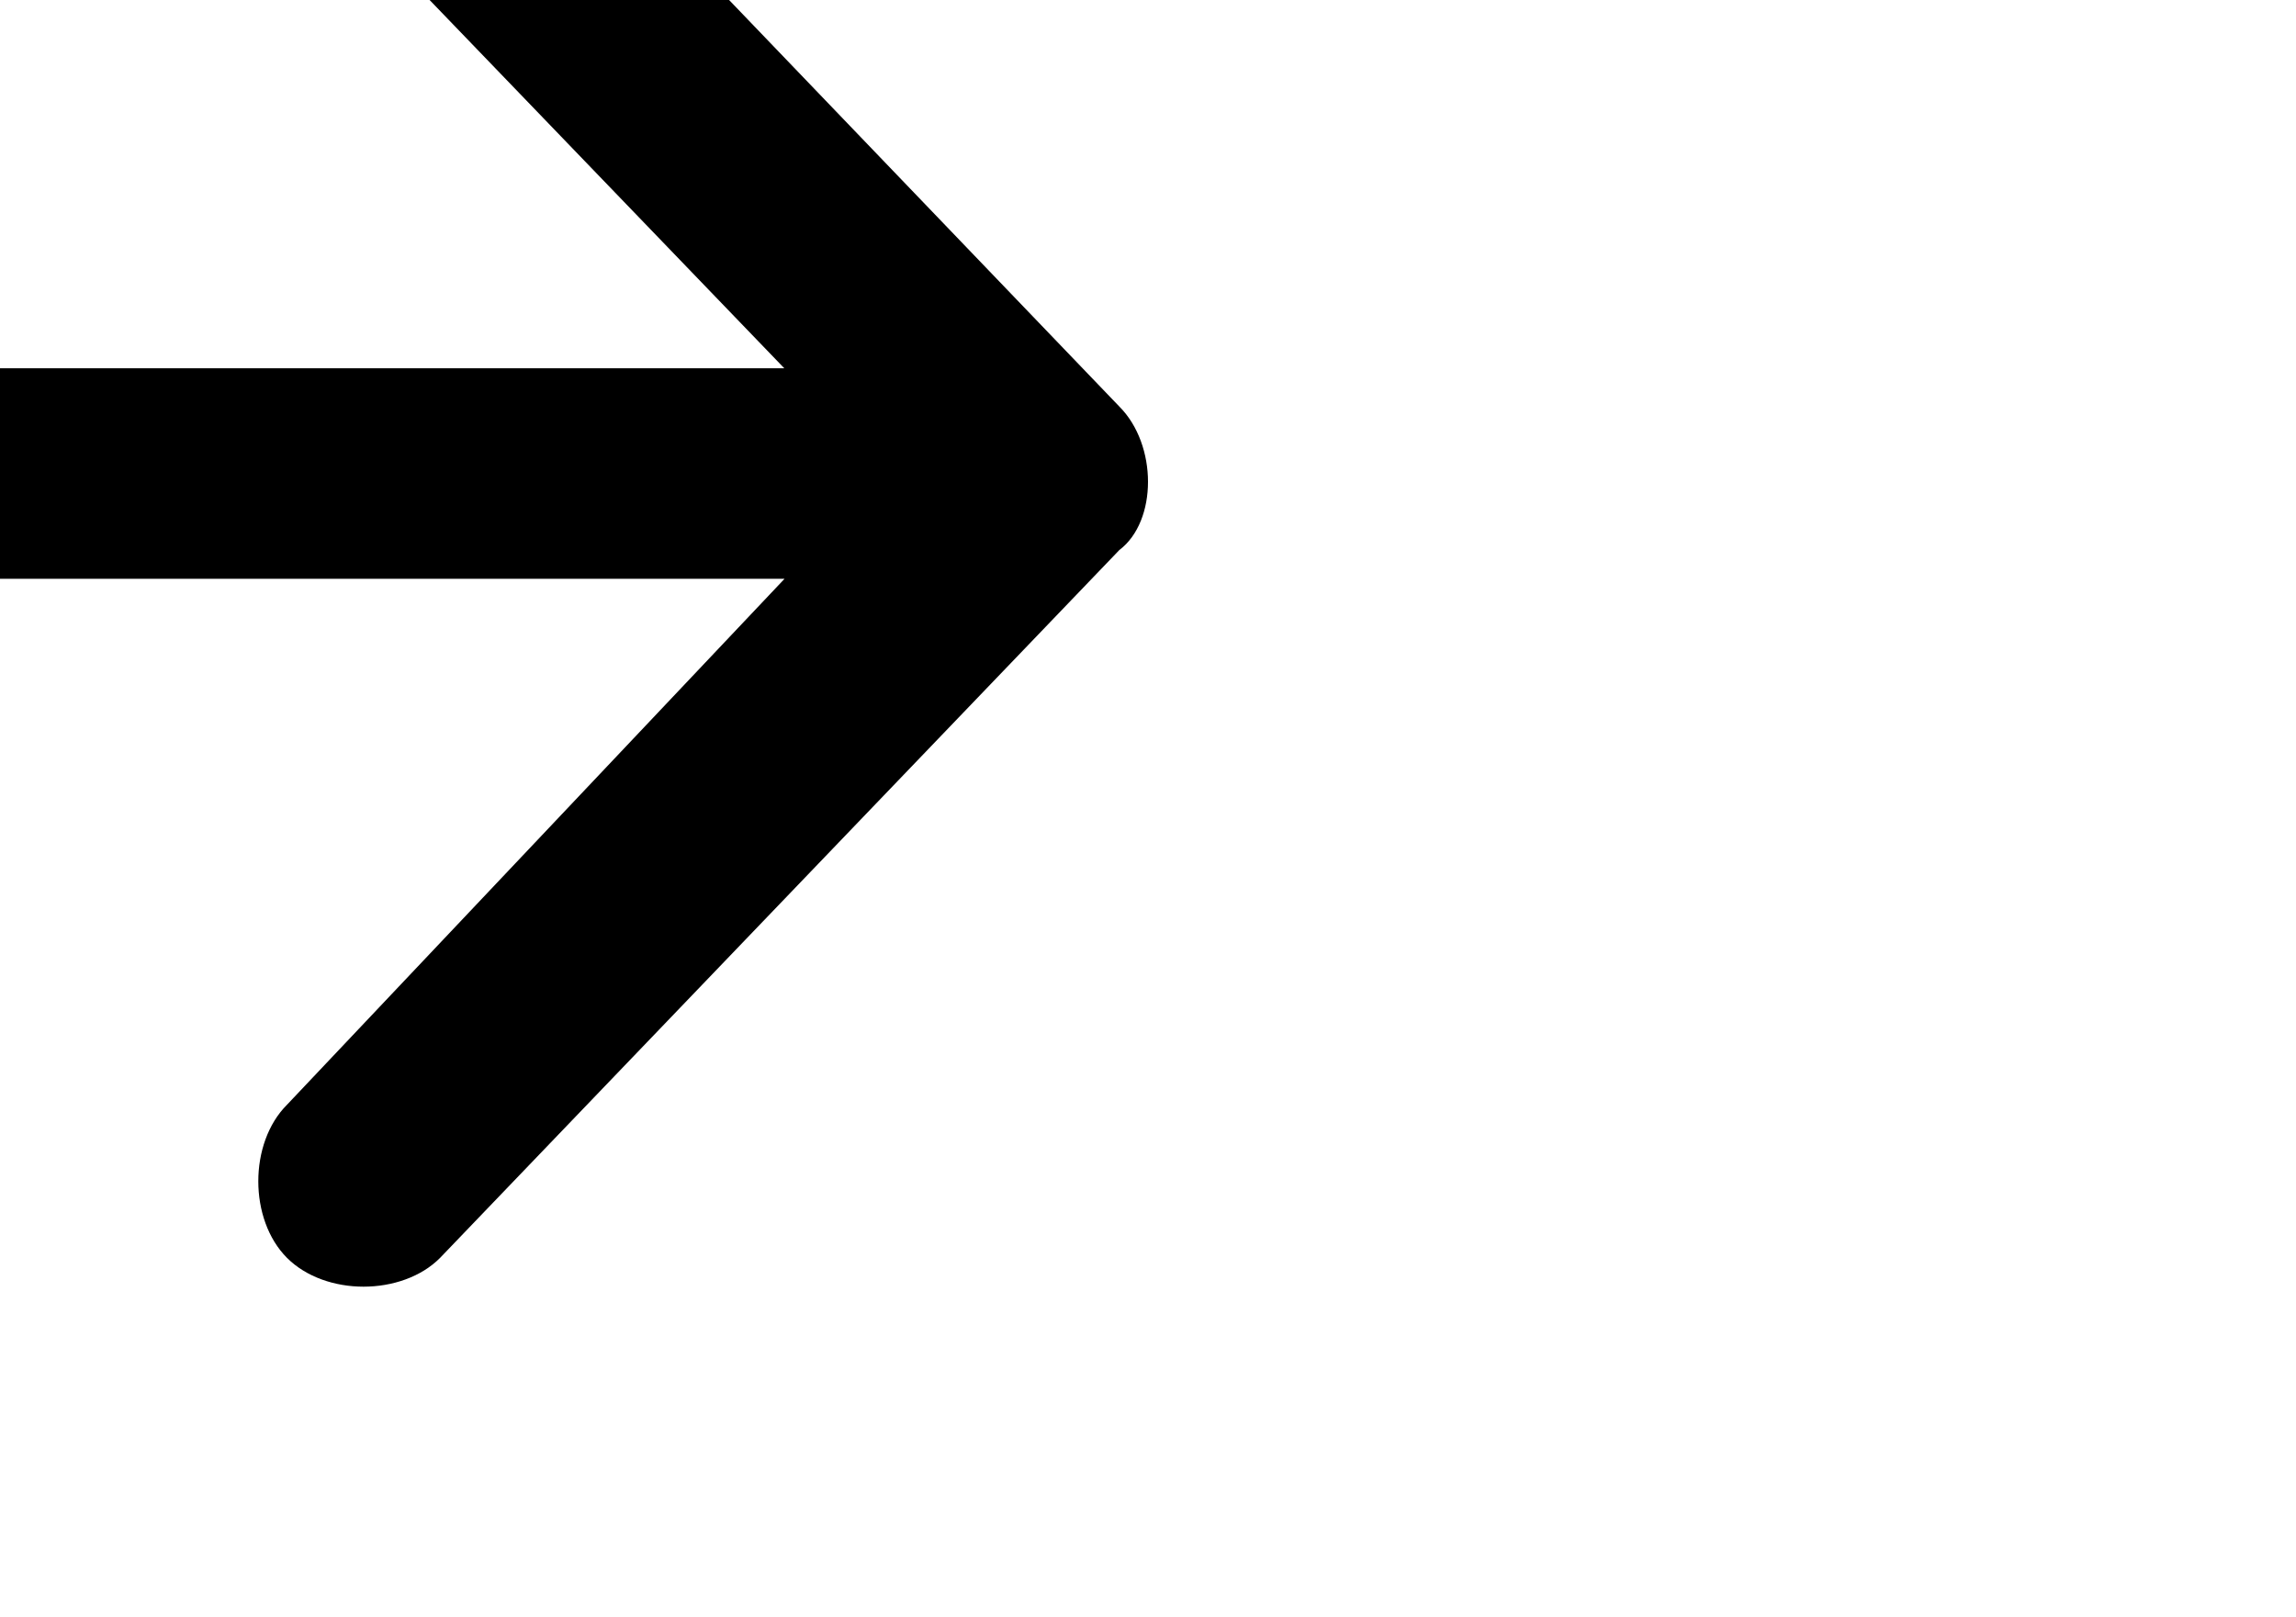
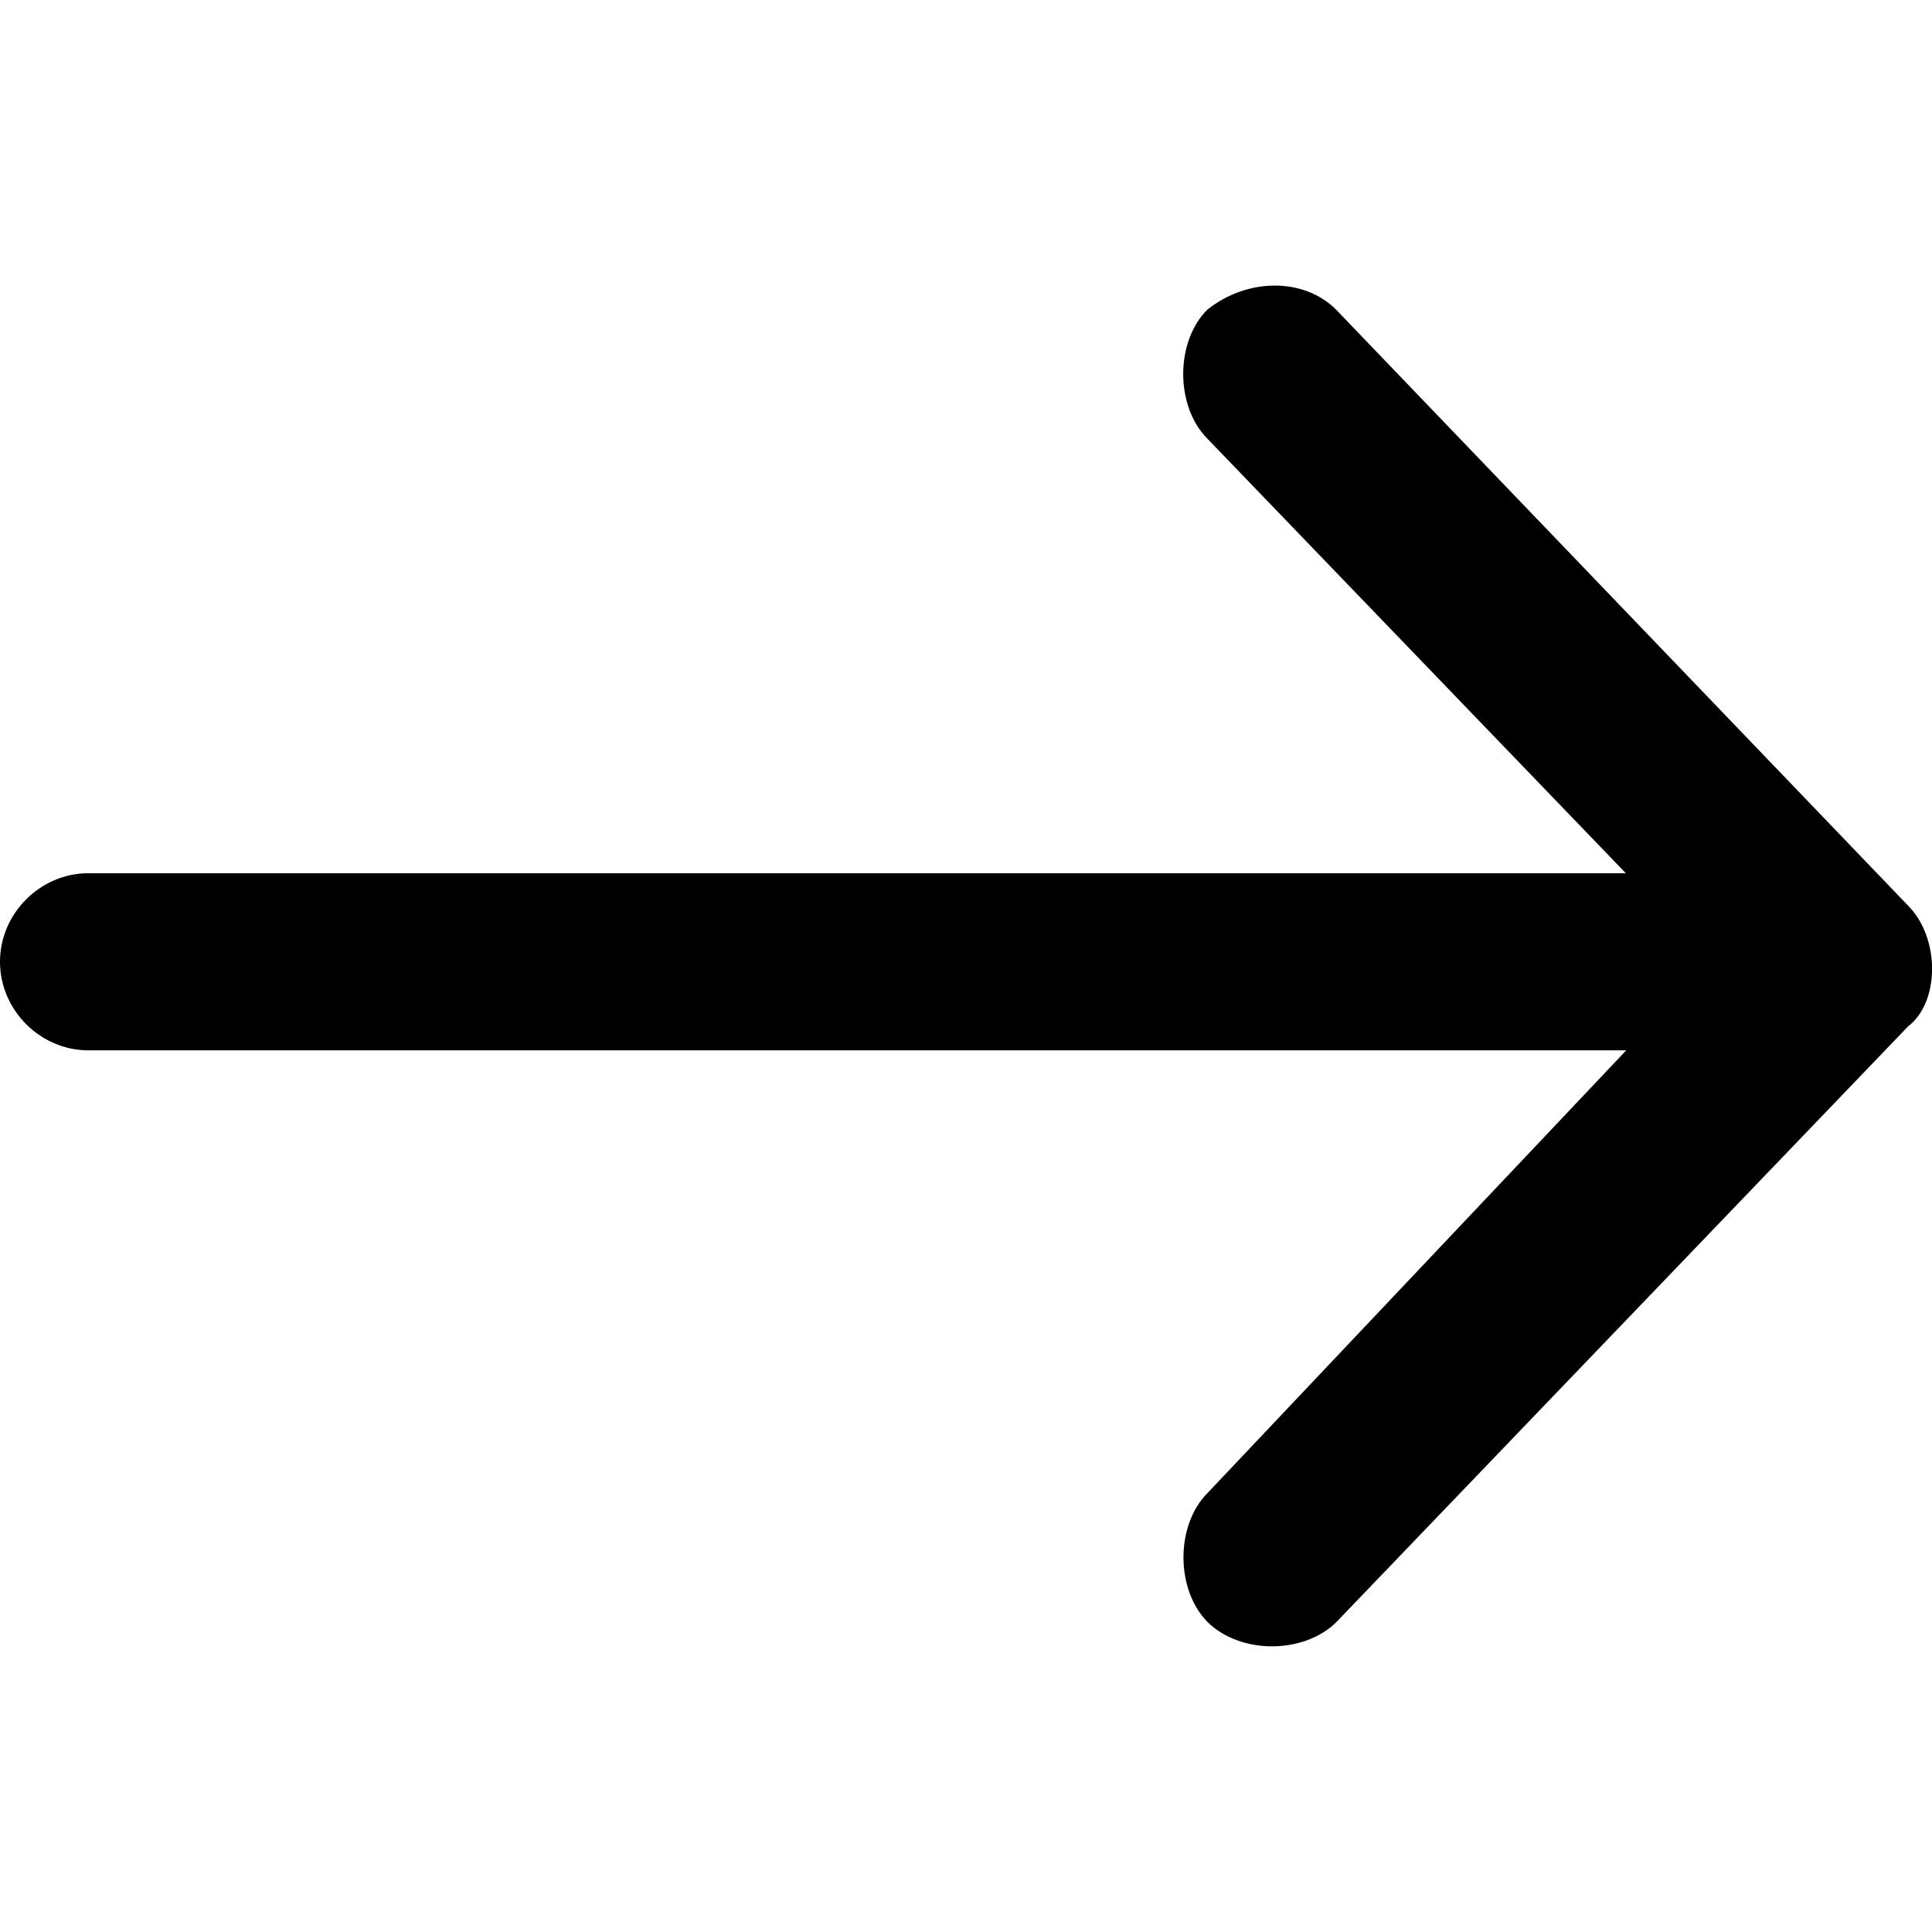
- <svg xmlns="http://www.w3.org/2000/svg" version="1.1" id="Слой_1" x="0px" y="0px" width="24px" height="16.9px" viewBox="0 0 24 16.9" style="enable-background:new 0 0 24 16.9;" xml:space="preserve">
-   <path d="M11.7,4.25L4.598-3.15c-0.398-0.4-1.1-0.4-1.6,0c-0.4,0.399-0.4,1.199,0,1.6l5.2,5.4h-19.1c-0.6,0-1.1,0.5-1.1,1.1  c0,0.601,0.5,1.101,1.1,1.101H8.201L3,11.55c-0.4,0.4-0.4,1.2,0,1.601c0.2,0.2,0.5,0.301,0.8,0.301c0.3,0,0.602-0.101,0.8-0.301  l7.1-7.4C12.1,5.449,12.1,4.65,11.7,4.25z" />
+ <svg xmlns="http://www.w3.org/2000/svg" version="1.1" id="Слой_1" x="0px" y="0px" width="24.002px" height="24px" viewBox="0 0 24.002 24" style="enable-background:new 0 0 24.002 24;" xml:space="preserve">
+   <path d="M23.702,11.248l-7.102-7.4c-0.398-0.4-1.102-0.4-1.602,0c-0.398,0.398-0.398,1.198,0,1.6l5.2,5.4H1.1  c-0.6,0-1.1,0.5-1.1,1.1c0,0.601,0.5,1.101,1.1,1.101h19.103l-5.201,5.499c-0.399,0.399-0.399,1.2,0,1.603  c0.2,0.199,0.5,0.302,0.8,0.302c0.301,0,0.602-0.103,0.801-0.302l7.101-7.399C24.103,12.447,24.103,11.648,23.702,11.248z" />
</svg>
